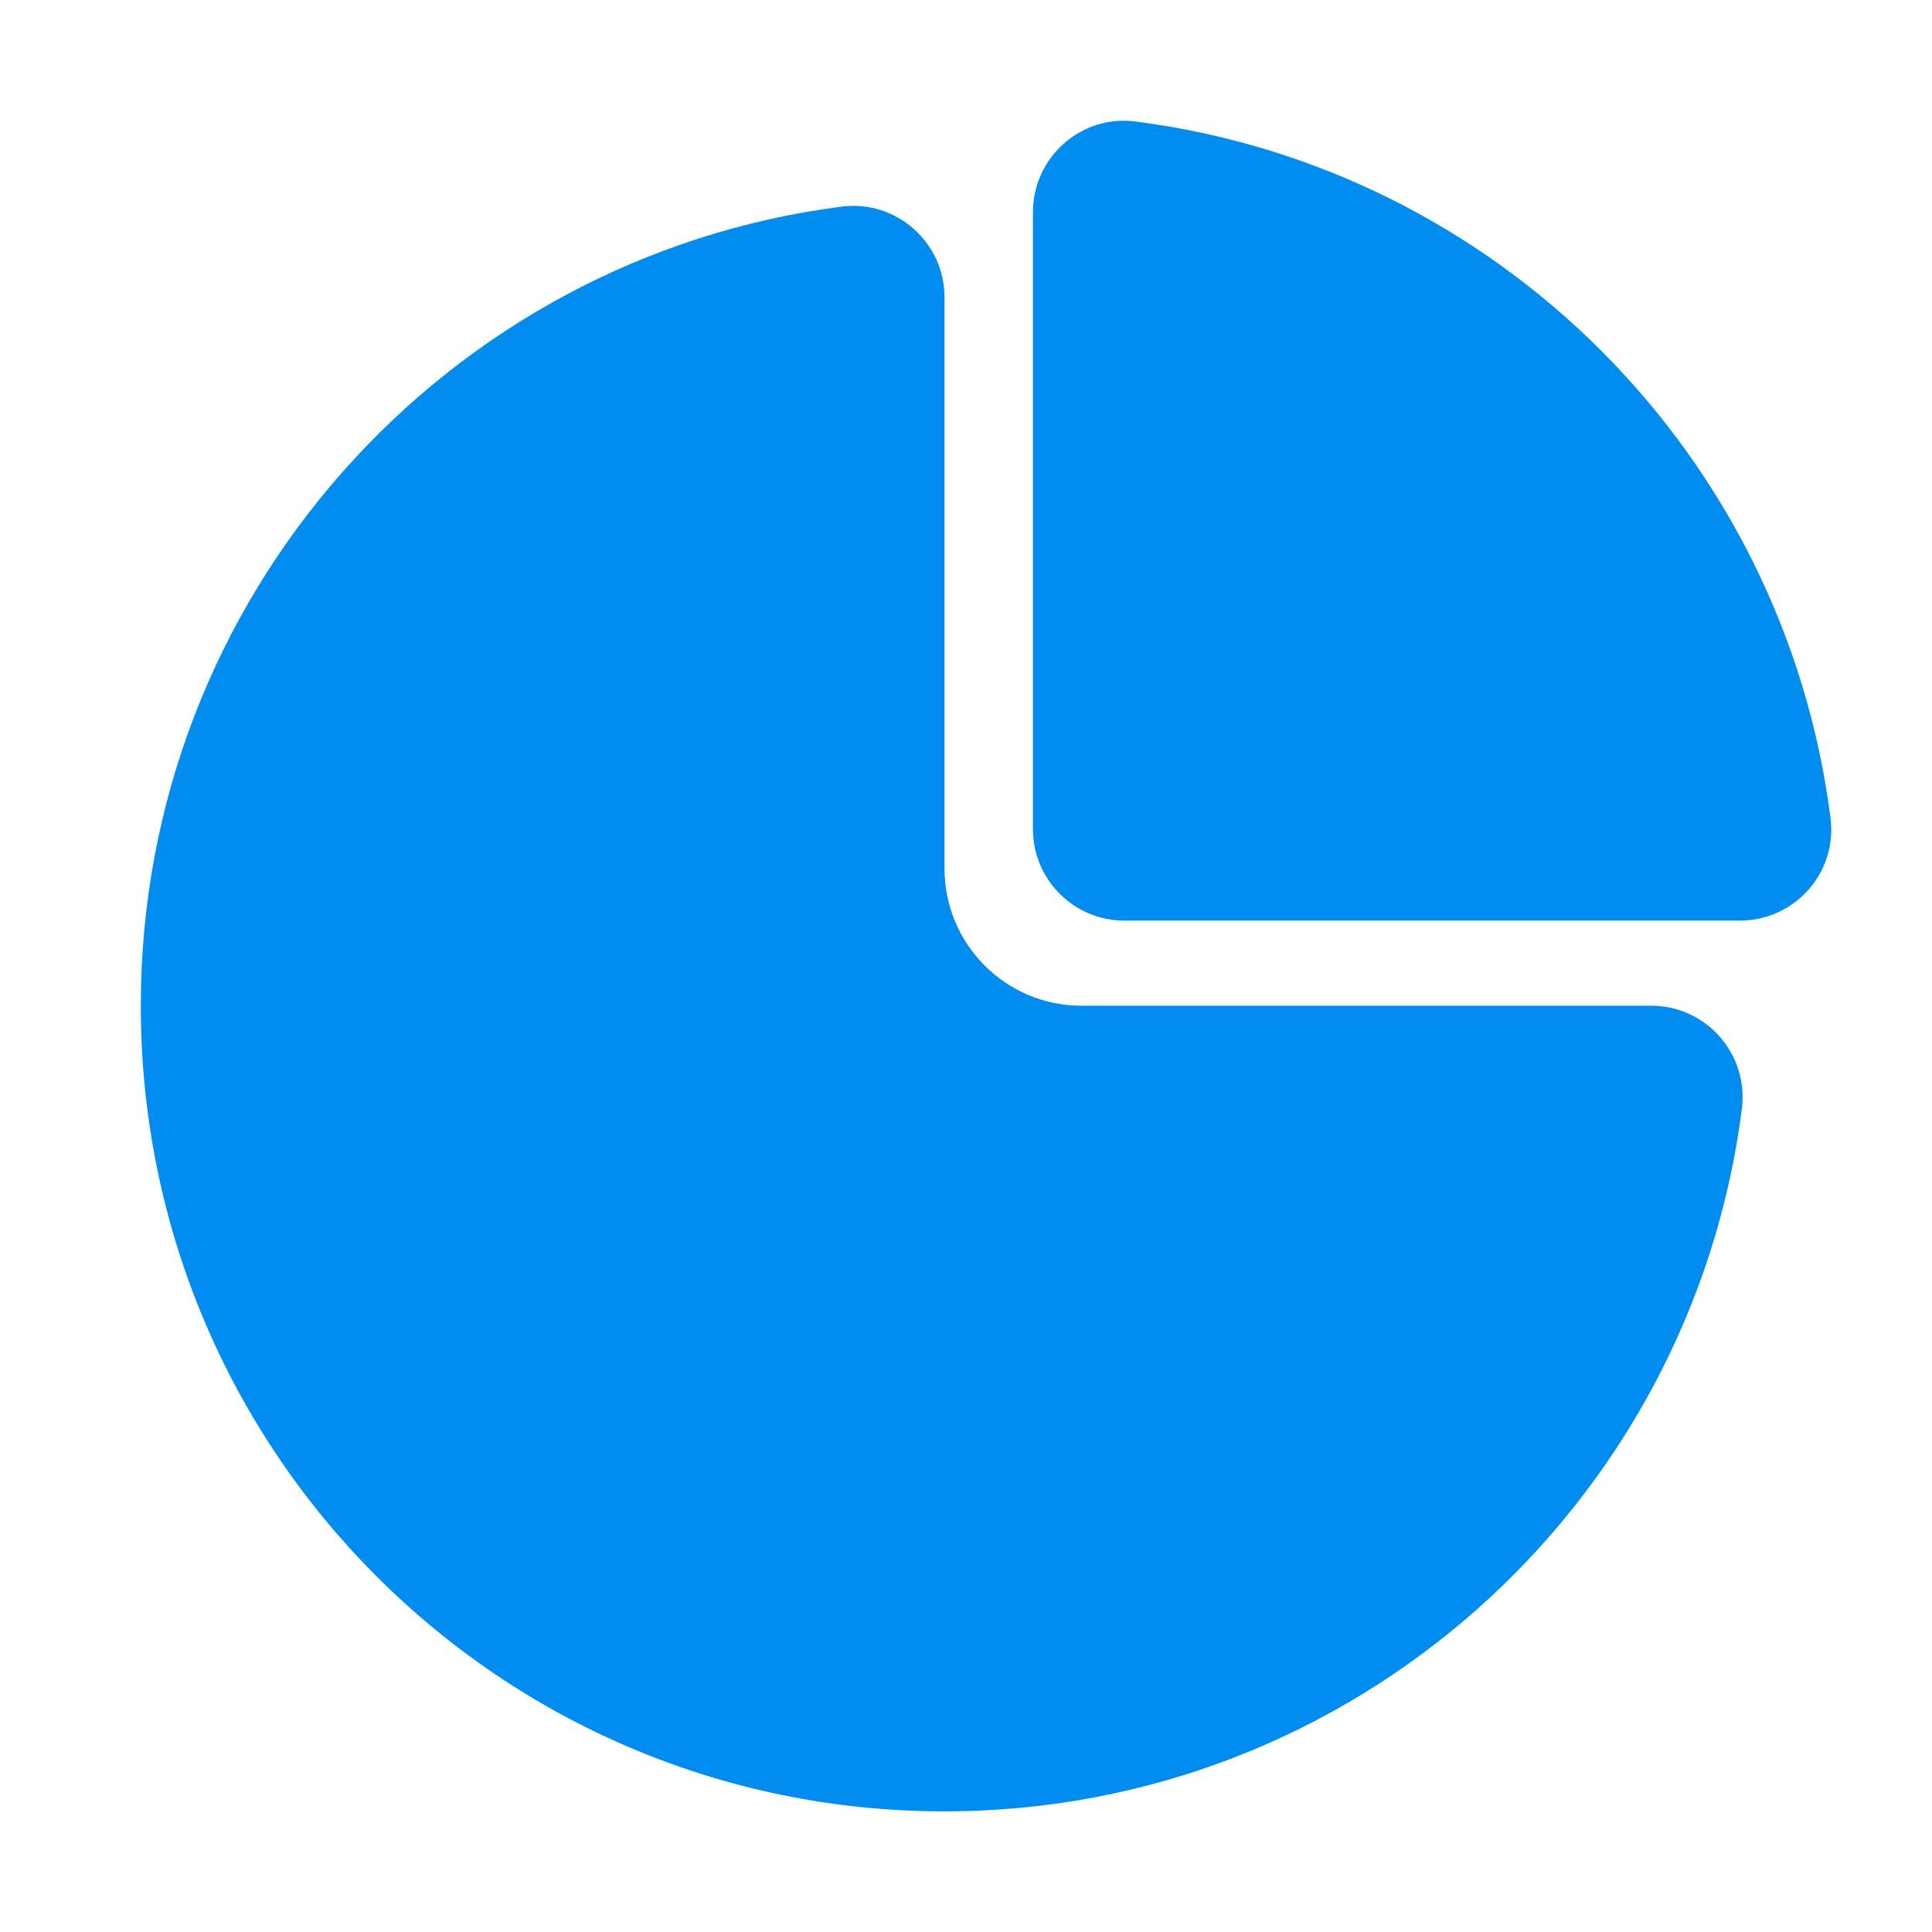
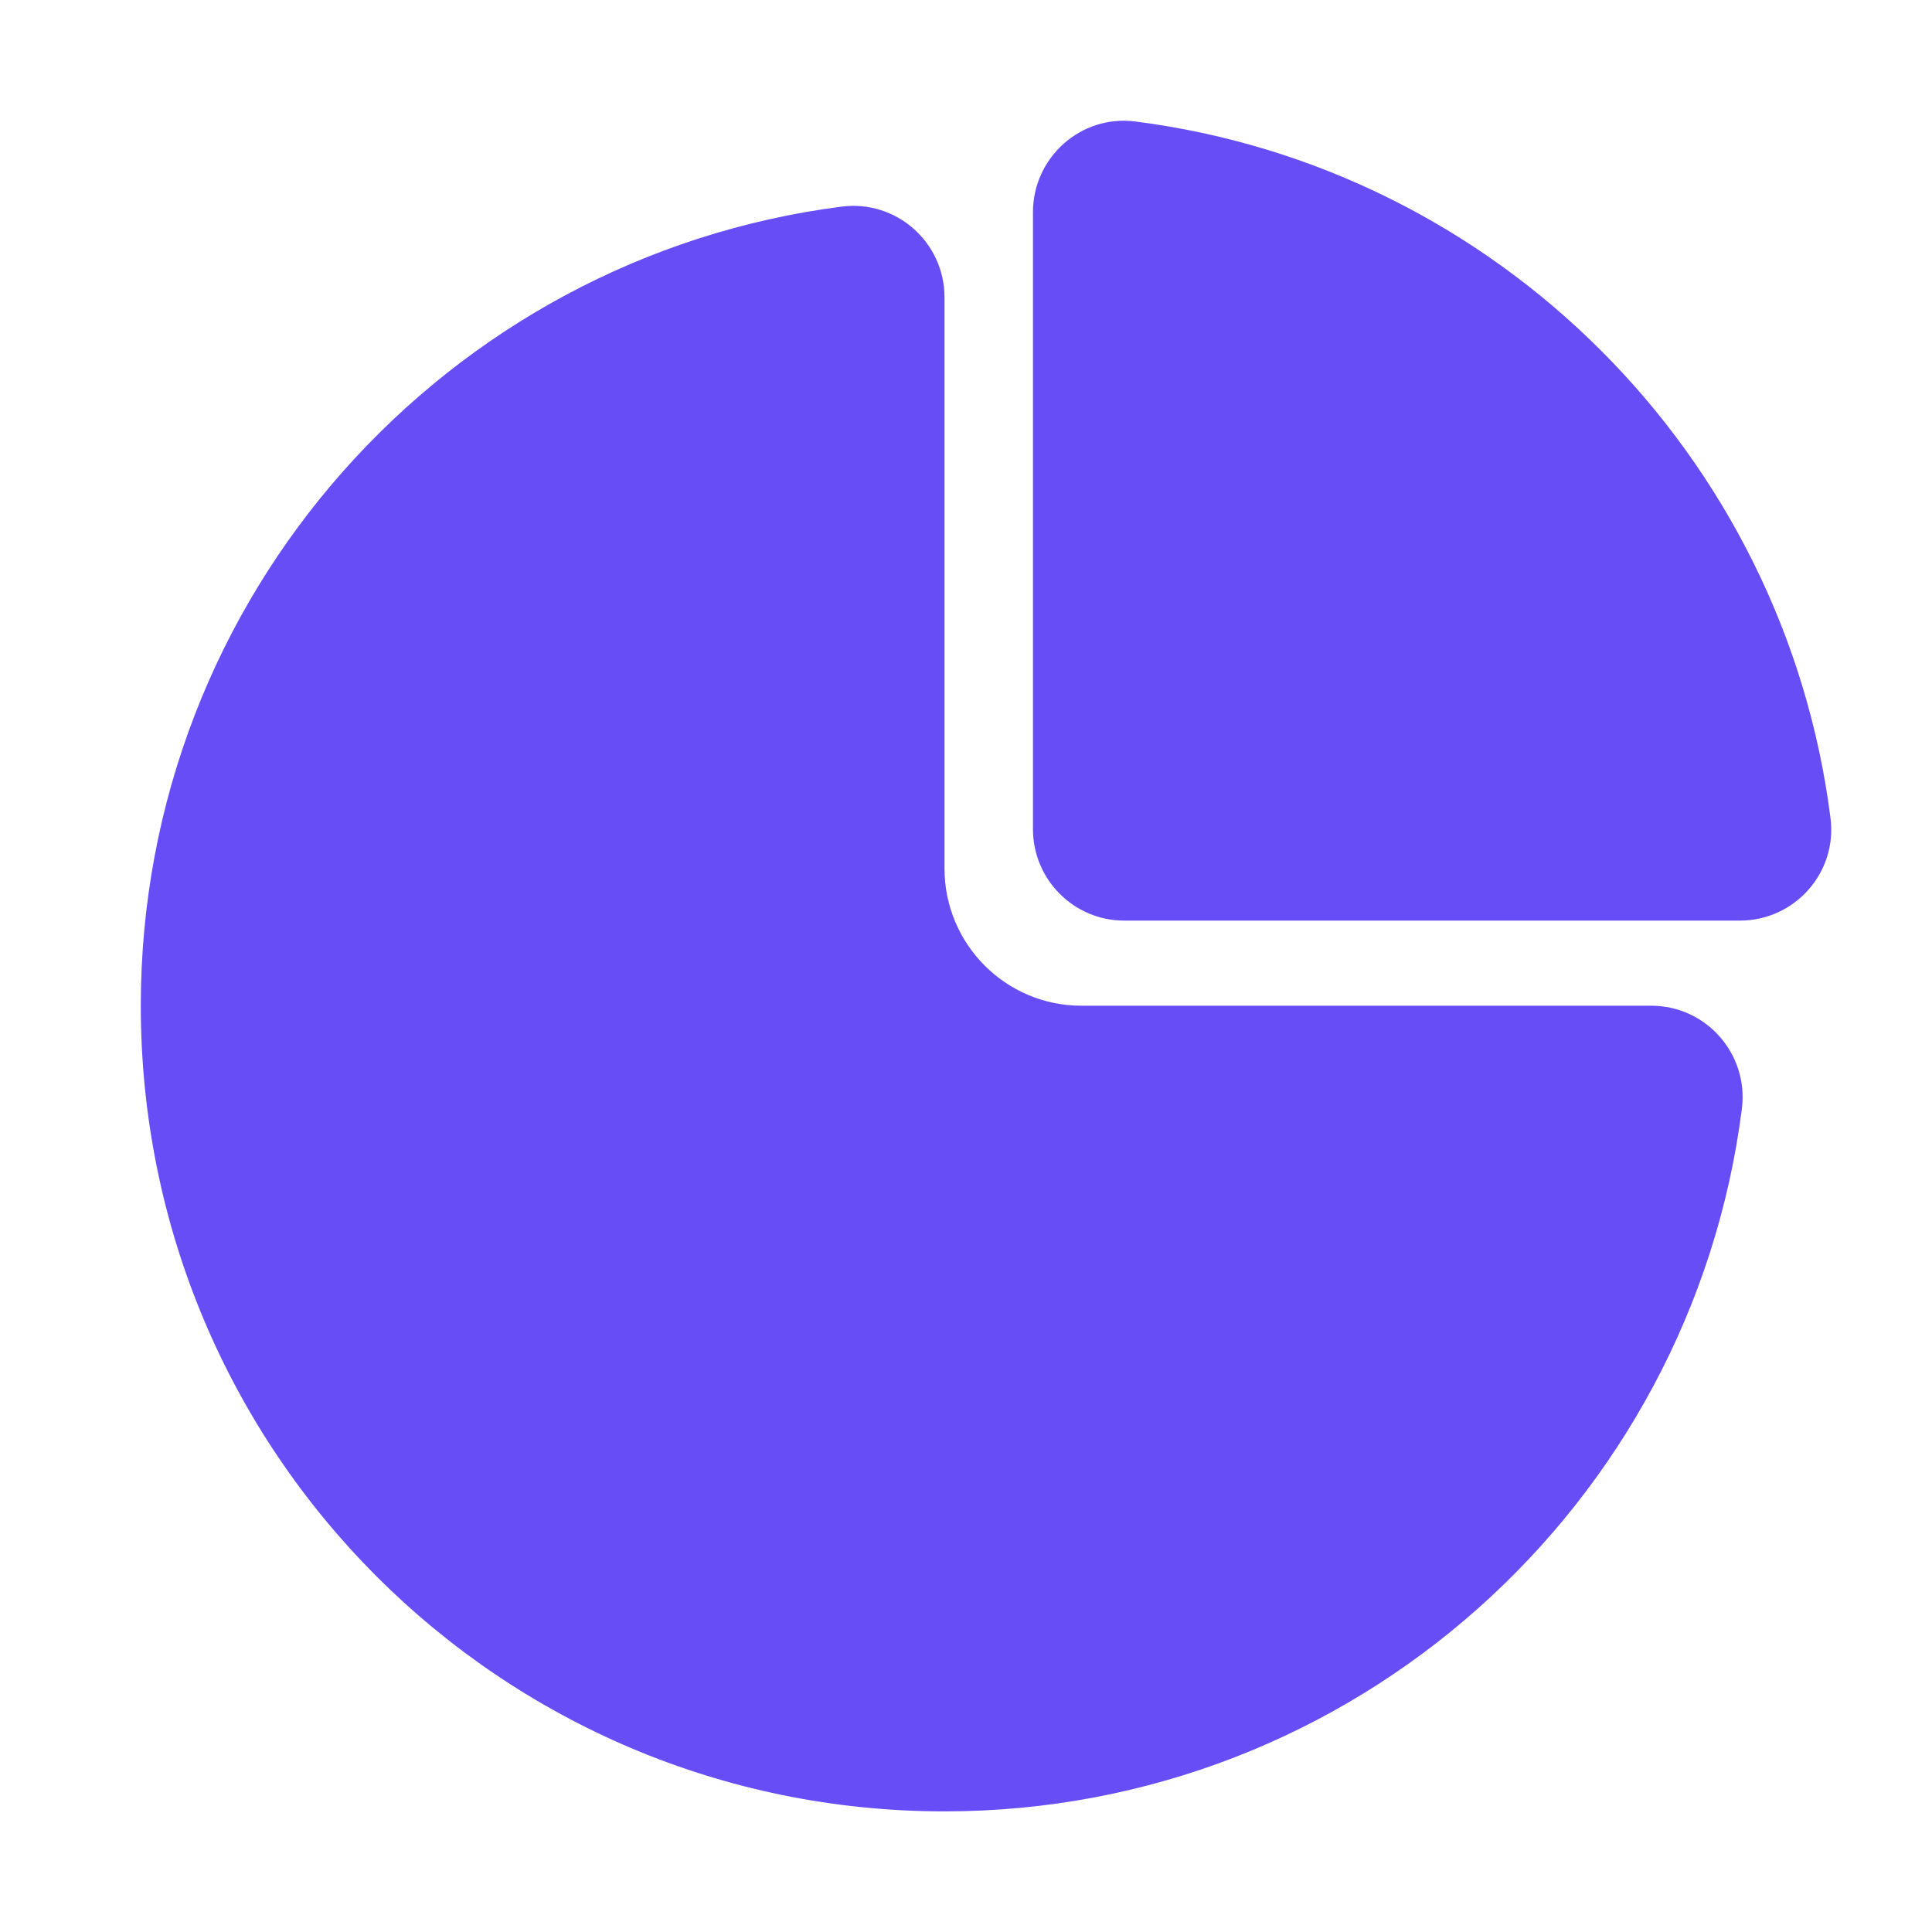
<svg xmlns="http://www.w3.org/2000/svg" width="32" height="32" viewBox="0 0 32 32" fill="none">
-   <path d="M15.644 30.002C22.423 30.002 28.016 24.927 28.851 18.364C28.965 17.458 28.261 16.658 27.351 16.658H17.912C16.66 16.658 15.644 15.64 15.644 14.385V4.925C15.644 4.013 14.846 3.307 13.942 3.422C7.393 4.262 2.332 9.867 2.332 16.658C2.332 24.042 8.279 30.002 15.644 30.002Z" fill="#018DF0" />
-   <path d="M18.802 2.012C17.901 1.897 17.109 2.609 17.109 3.515V13.732C17.109 14.569 17.787 15.248 18.621 15.248H28.819C29.726 15.248 30.434 14.454 30.319 13.551C29.557 7.539 24.804 2.776 18.802 2.012Z" fill="#018DF0" />
+   <path d="M15.644 30.002C22.423 30.002 28.016 24.927 28.851 18.364C28.965 17.458 28.261 16.658 27.351 16.658H17.912C16.66 16.658 15.644 15.64 15.644 14.385V4.925C15.644 4.013 14.846 3.307 13.942 3.422C7.393 4.262 2.332 9.867 2.332 16.658C2.332 24.042 8.279 30.002 15.644 30.002Z" fill="#674df6" />
+   <path d="M18.802 2.012C17.901 1.897 17.109 2.609 17.109 3.515V13.732C17.109 14.569 17.787 15.248 18.621 15.248H28.819C29.726 15.248 30.434 14.454 30.319 13.551C29.557 7.539 24.804 2.776 18.802 2.012Z" fill="#674df6" />
</svg>
